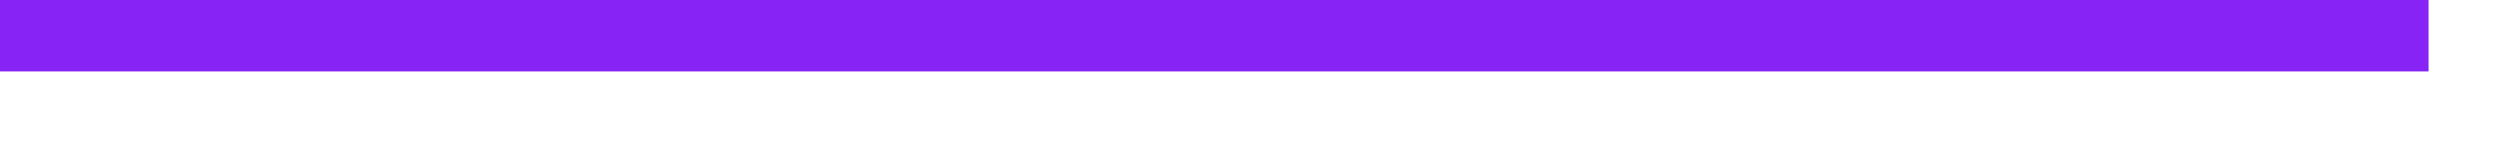
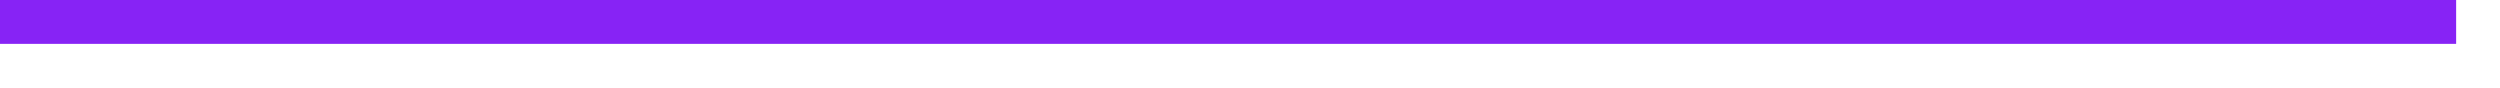
- <svg xmlns="http://www.w3.org/2000/svg" version="1.1" width="35px" height="2px">
-   <g transform="matrix(1 0 0 1 -614 -671 )">
-     <path d="M 614 671.5  L 648 671.5  " stroke-width="1" stroke="#8723f5" fill="none" />
+ <svg xmlns="http://www.w3.org/2000/svg" version="1.1" width="57px" height="2px">
+   <g transform="matrix(1 0 0 1 -590 -637 )">
+     <path d="M 590 637.5  L 646 637.5  " stroke-width="1" stroke="#8723f5" fill="none" />
  </g>
</svg>
